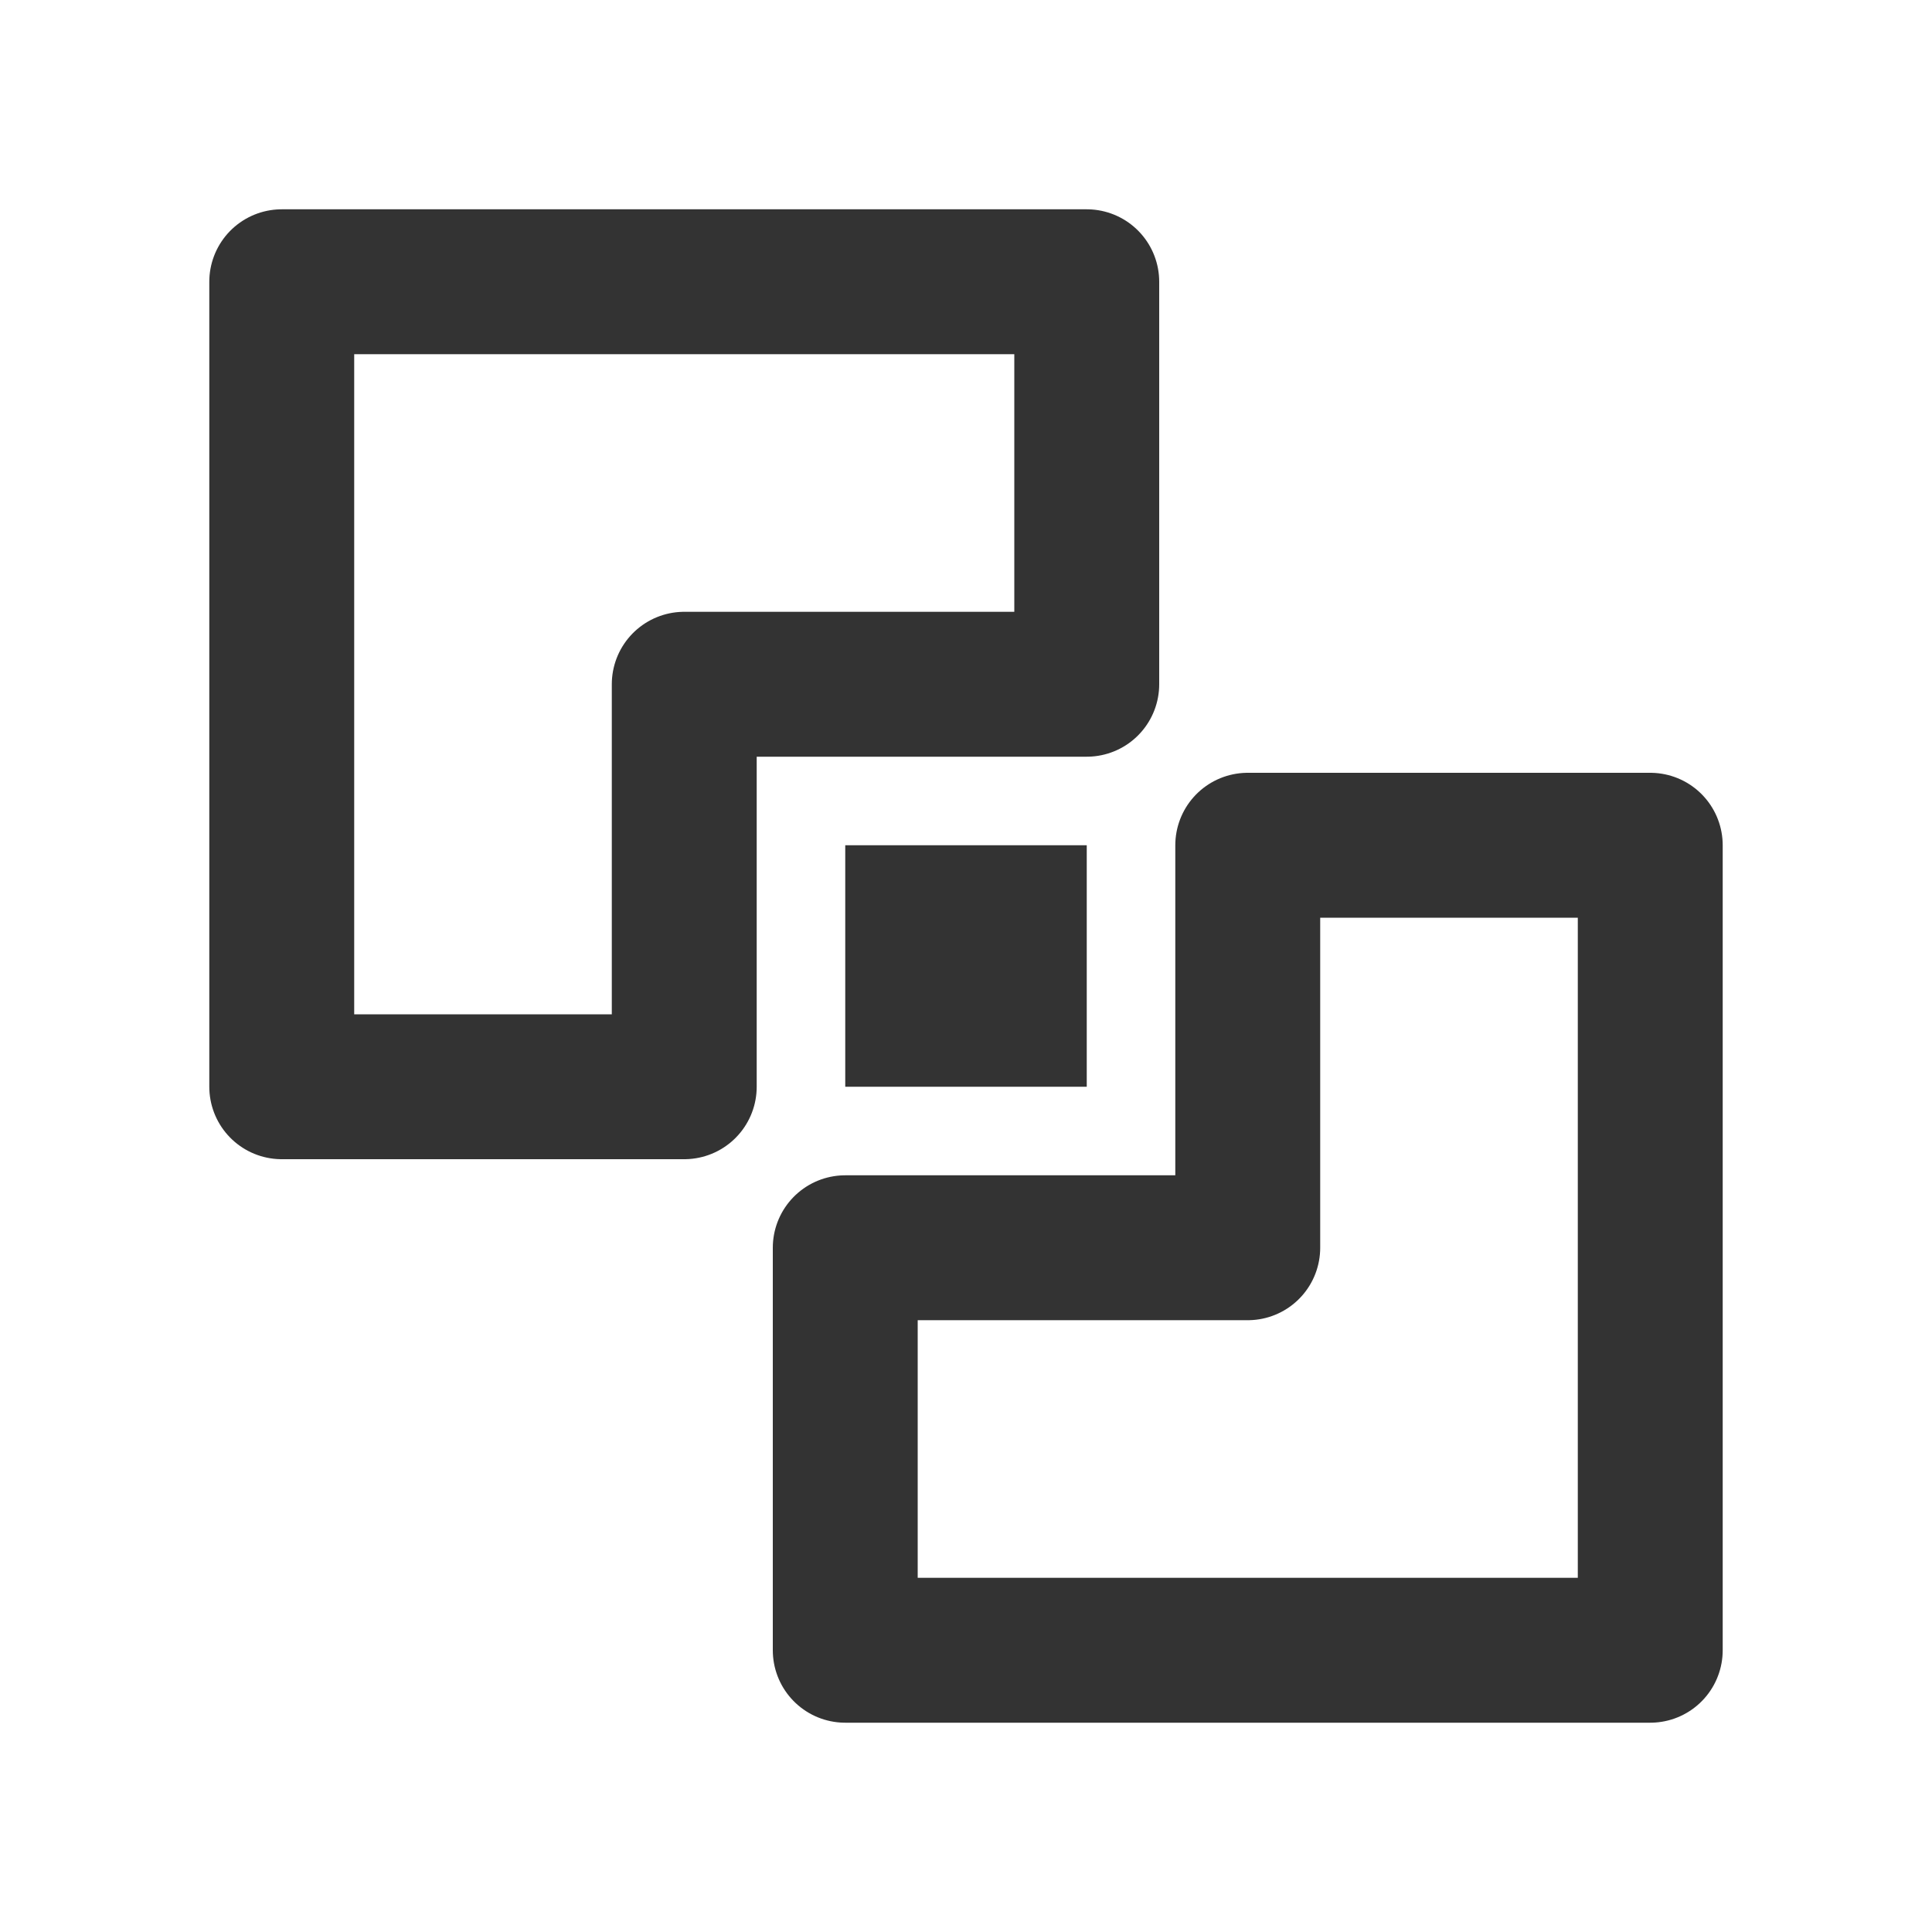
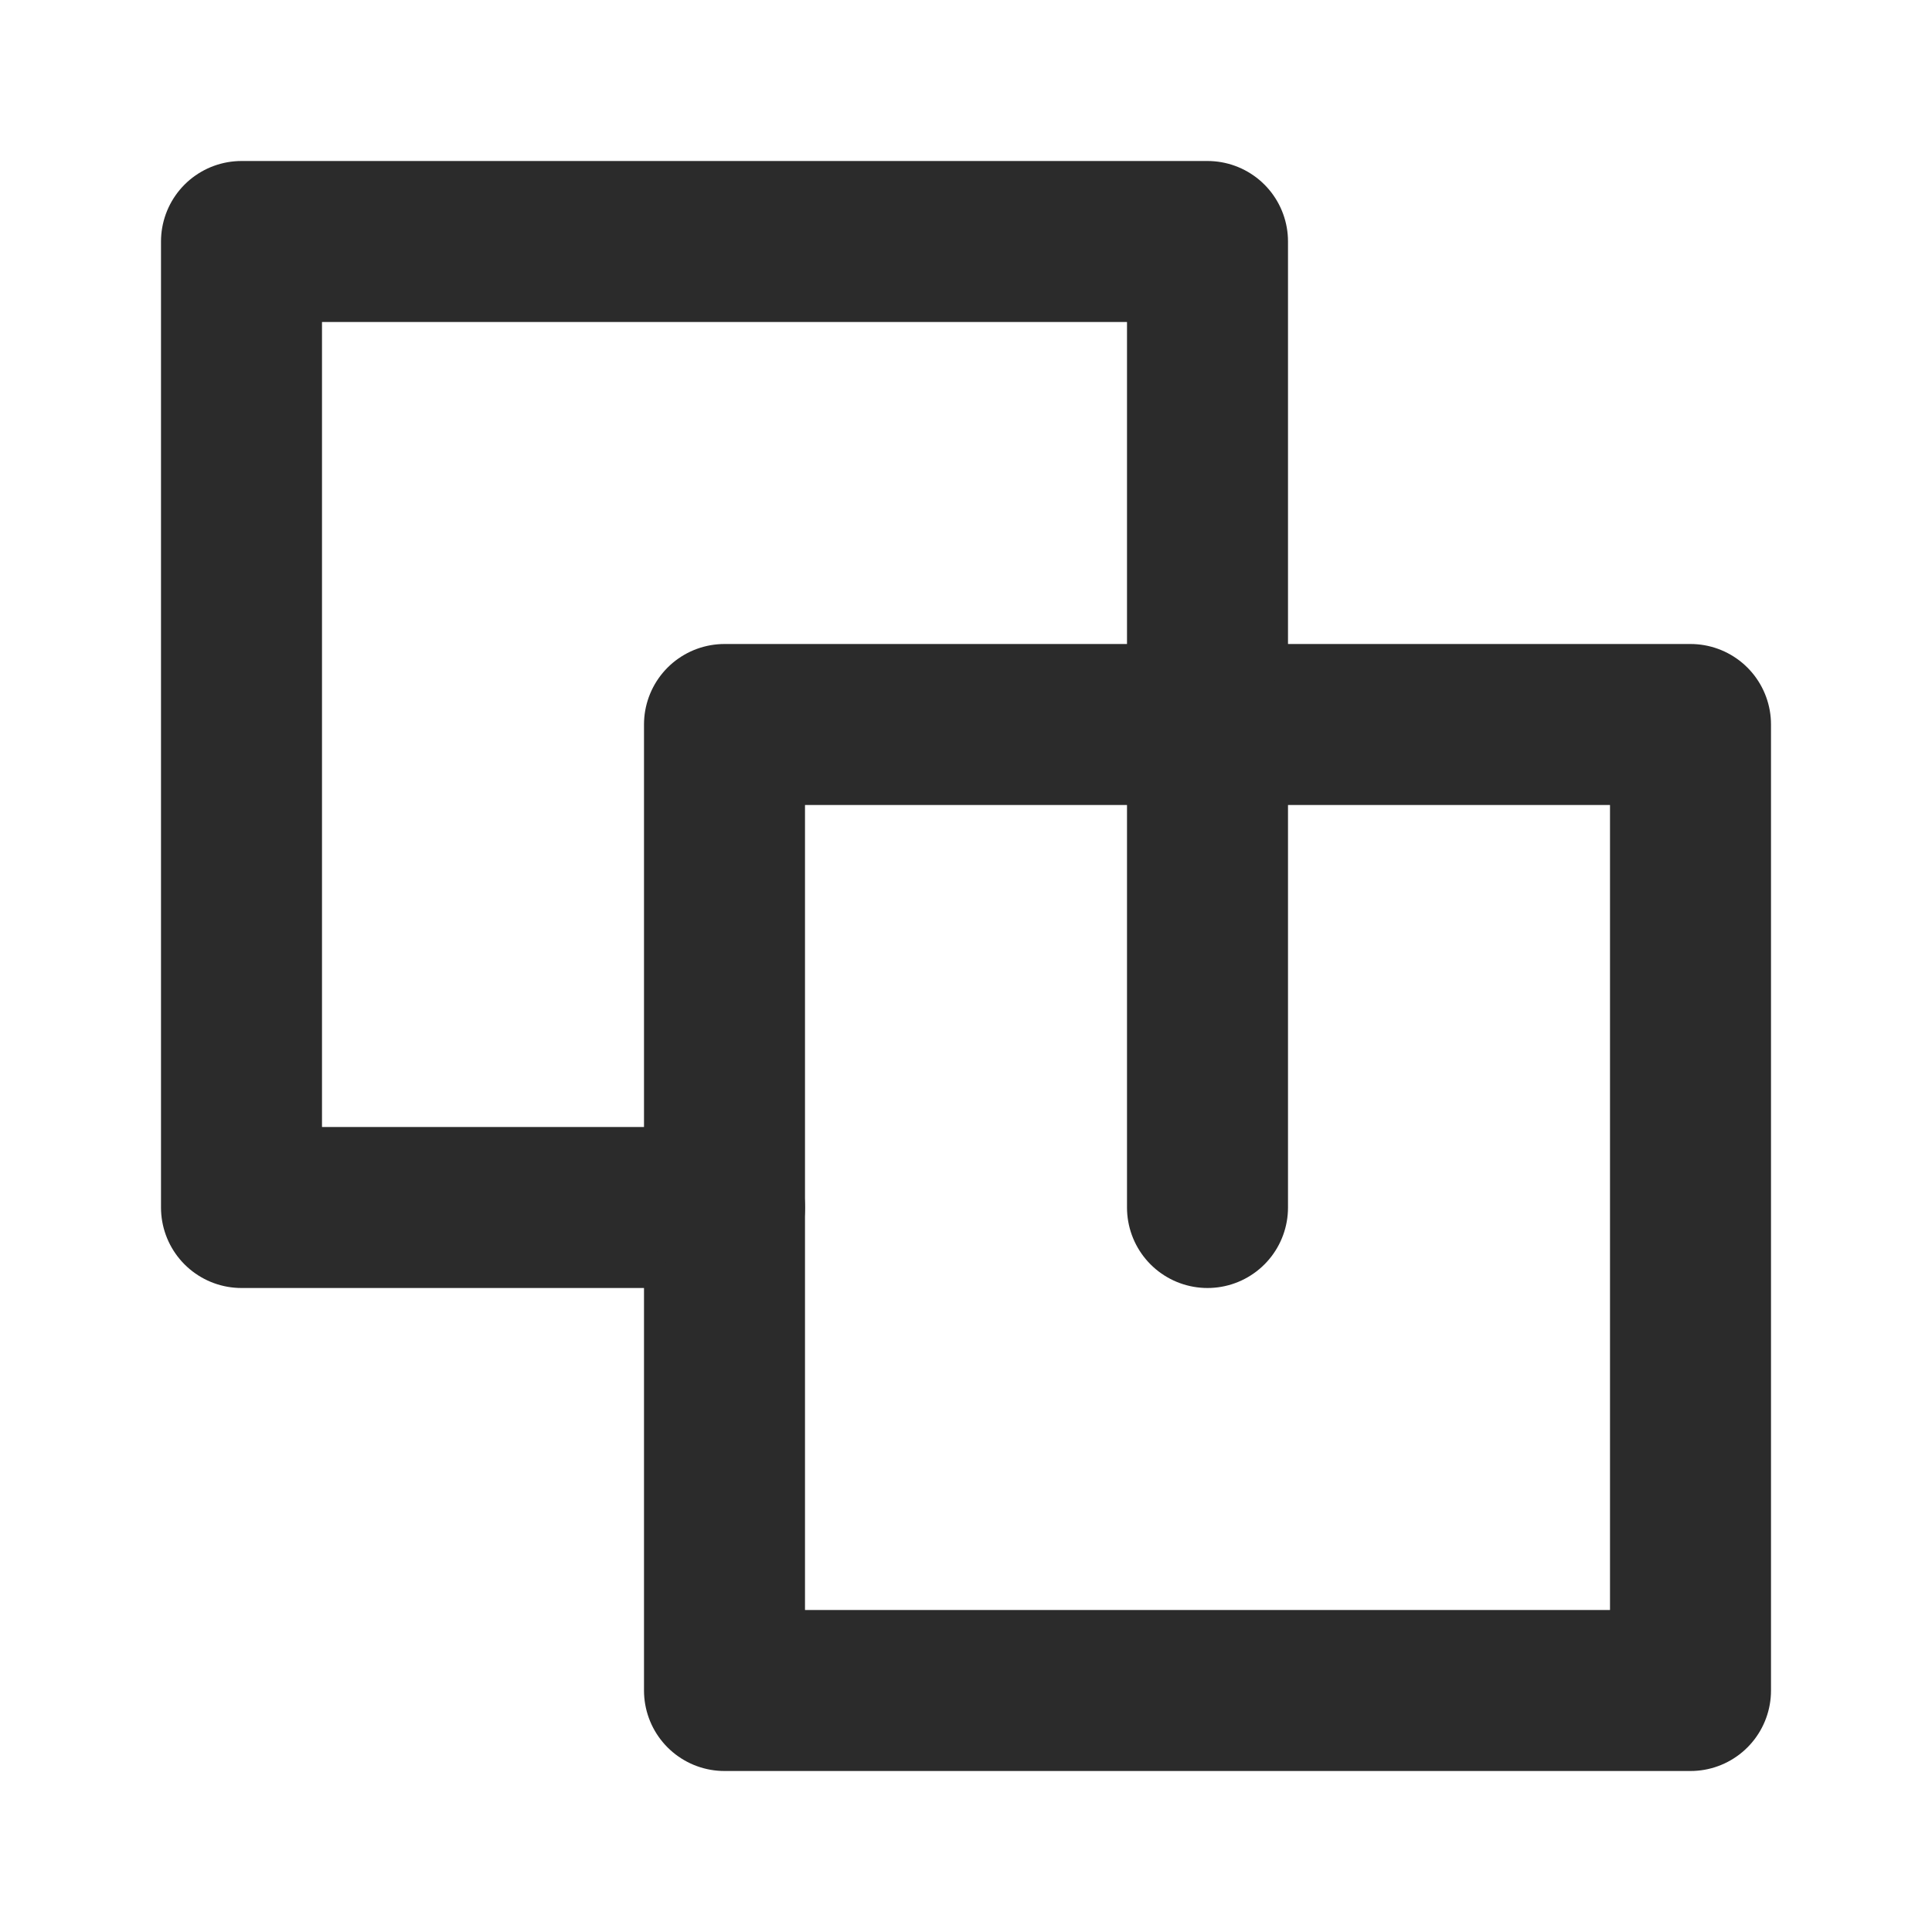
- <svg xmlns="http://www.w3.org/2000/svg" viewBox="0 0 24 24" width="24" height="24" fill="none" stroke="#333" stroke-width="1.8" stroke-linecap="round" stroke-linejoin="round">
-   <path d="M3.5 3.5h10v5h-5v5h-5z" />
-   <rect x="10.5" y="10.5" width="3" height="3" fill="#333" stroke="none" />
-   <path d="M20.5 20.5h-10v-5h5v-5h5z" />
+ <svg xmlns="http://www.w3.org/2000/svg" width="24" height="24" viewBox="0 0 24 24" fill="none" stroke="#2b2b2b" stroke-width="2" stroke-linecap="round" stroke-linejoin="round">
+   <path d="M3 3h12v6h6v12H9v-6H3z" />
+   <path d="M9 15V9h6v6" />
</svg>
